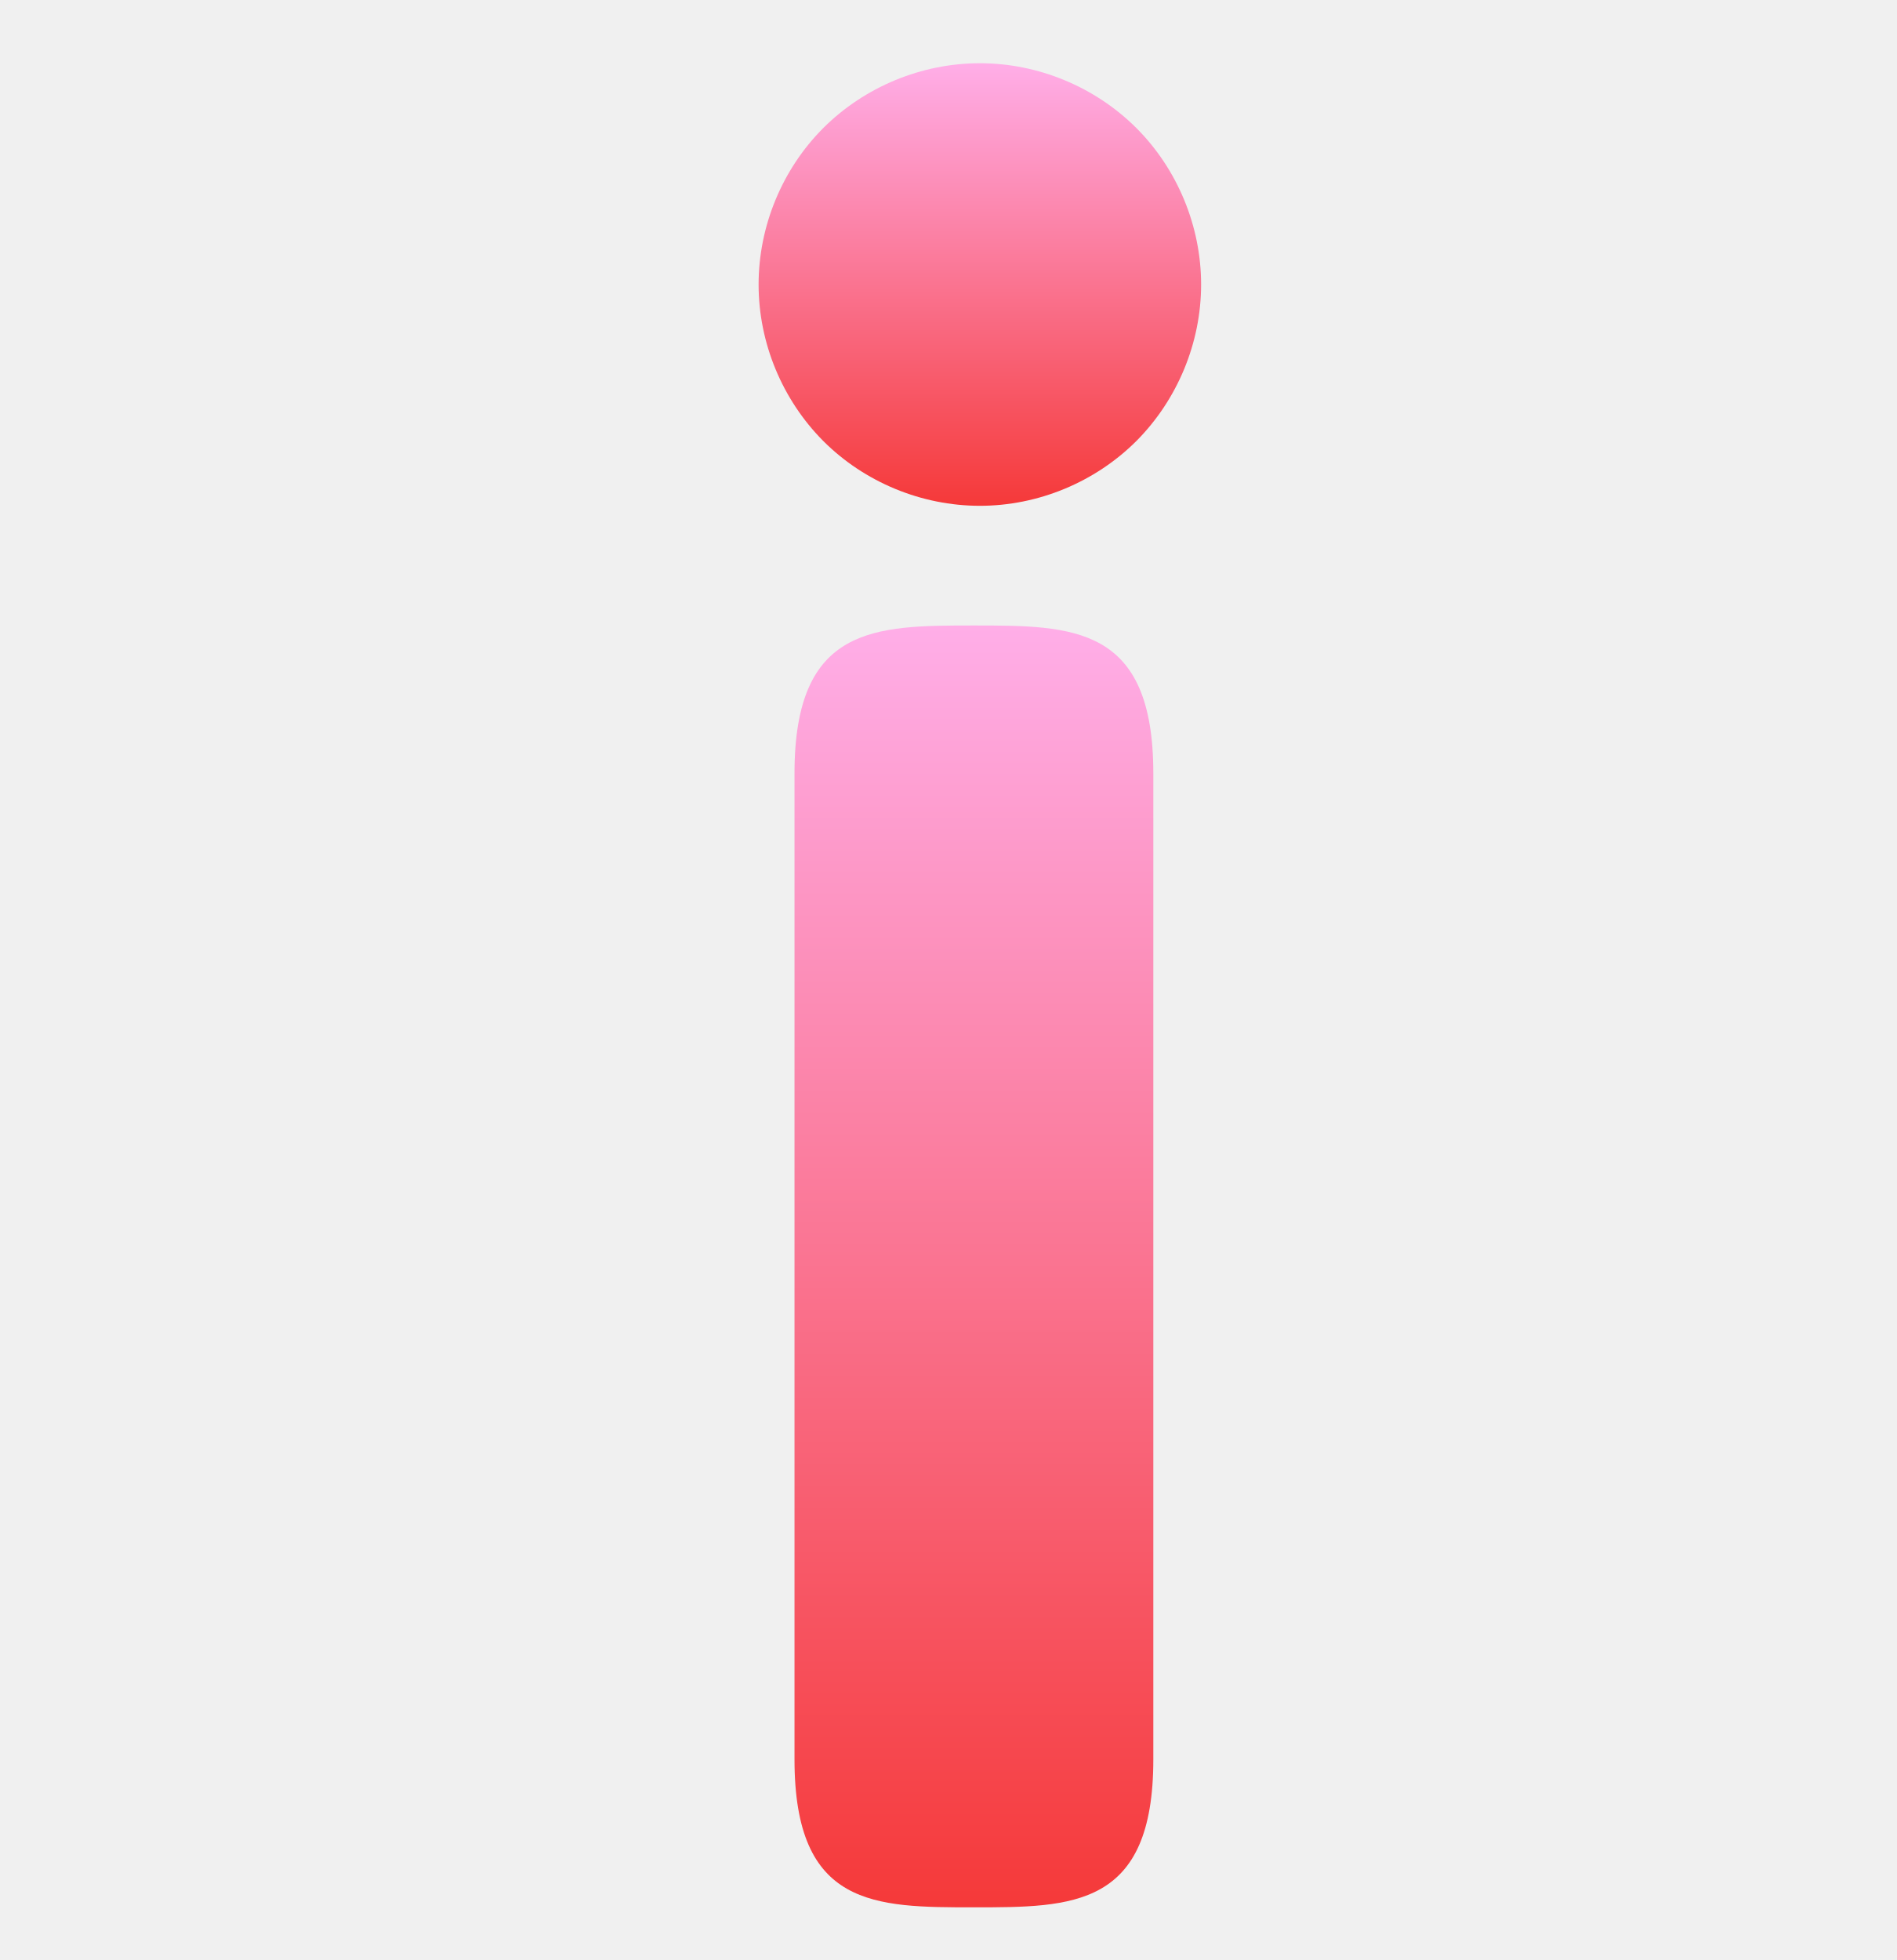
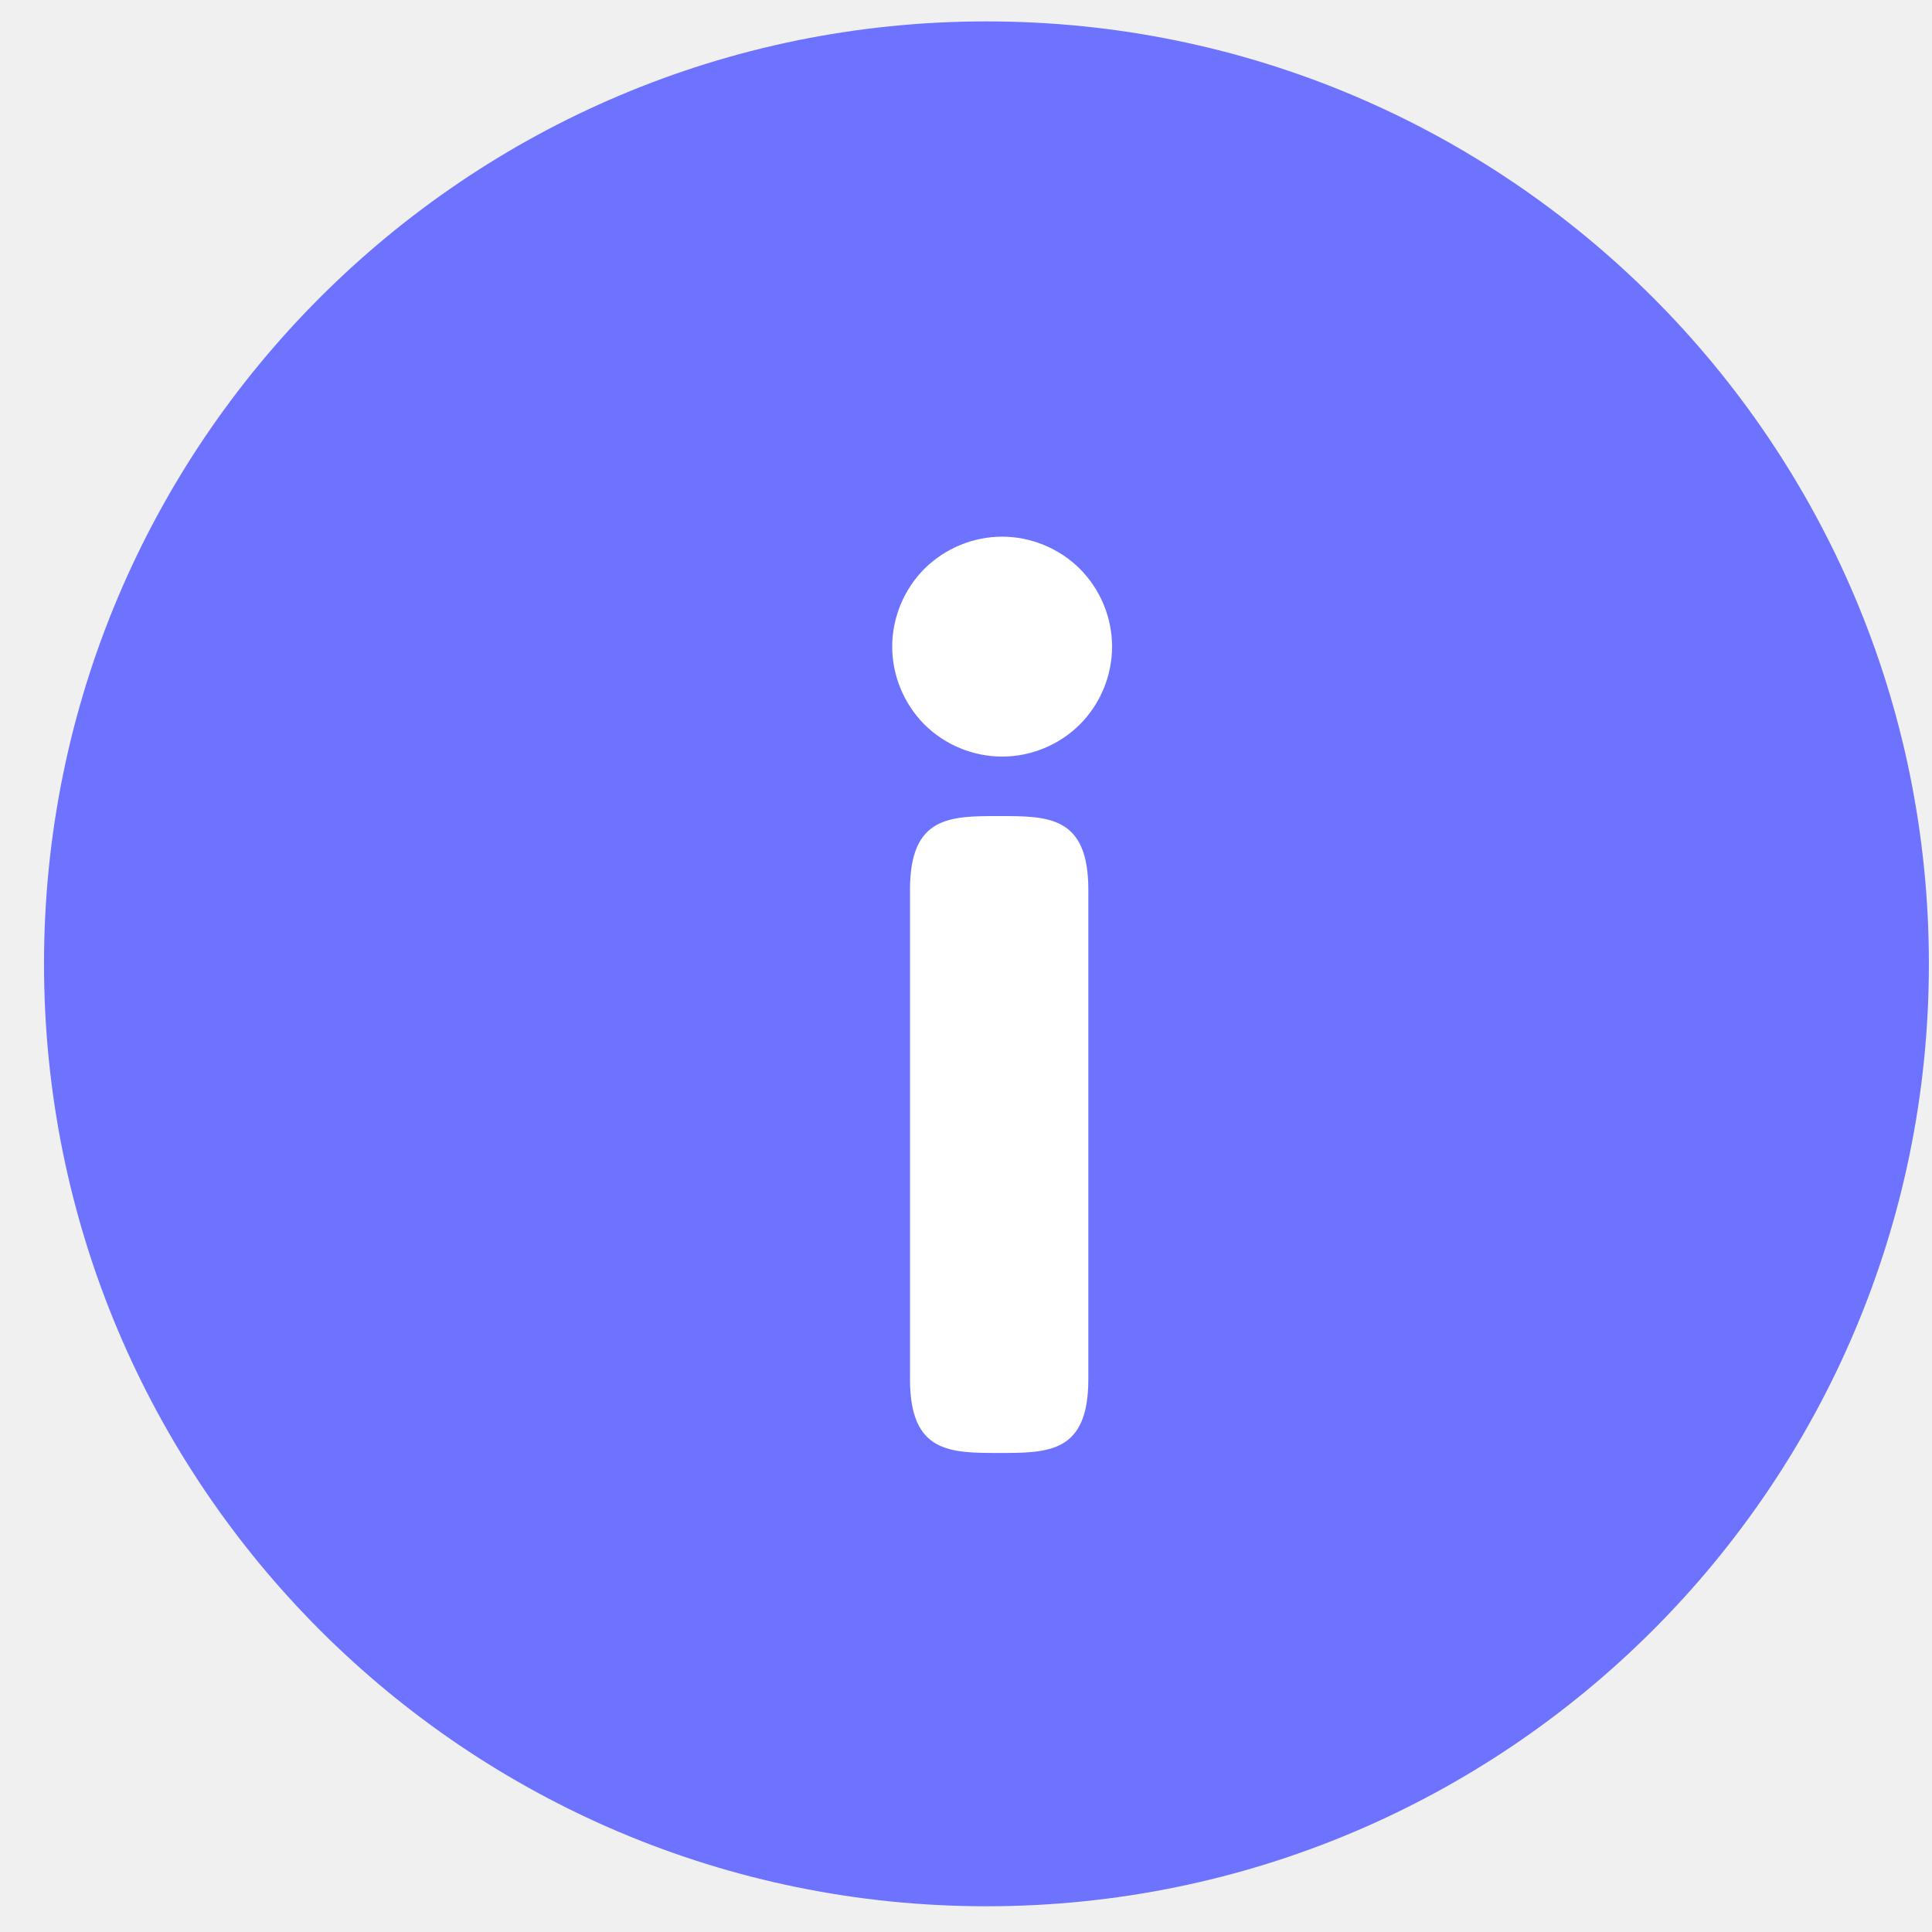
- <svg xmlns="http://www.w3.org/2000/svg" width="30" height="31" viewBox="0 0 30 31" fill="none">
-   <path d="M15.406 9.893C13.838 9.893 12.568 9.893 12.568 12.232V27.828C12.568 30.167 13.838 30.167 15.406 30.167C16.973 30.167 18.244 30.167 18.244 27.828V12.232C18.244 9.893 16.973 9.893 15.406 9.893Z" fill="url(#paint0_linear_1252_162)" />
-   <path d="M15.5 1C14.578 1 13.677 1.373 13.024 2.024C12.373 2.675 12 3.578 12 4.5C12 5.422 12.373 6.322 13.024 6.976C13.675 7.627 14.578 8 15.5 8C16.422 8 17.322 7.627 17.975 6.976C18.626 6.322 19 5.422 19 4.5C19 3.578 18.626 2.675 17.975 2.024C17.322 1.373 16.422 1 15.5 1Z" fill="url(#paint1_linear_1252_162)" />
-   <defs>
-     <linearGradient id="paint0_linear_1252_162" x1="15.406" y1="9.893" x2="15.406" y2="30.167" gradientUnits="userSpaceOnUse">
-       <stop stop-color="#FFAEE8" />
-       <stop offset="1" stop-color="#F53939" />
-     </linearGradient>
-     <linearGradient id="paint1_linear_1252_162" x1="15.5" y1="1" x2="15.5" y2="8" gradientUnits="userSpaceOnUse">
-       <stop stop-color="#FFAEE8" />
-       <stop offset="1" stop-color="#F53939" />
-     </linearGradient>
-   </defs>
+ <svg xmlns="http://www.w3.org/2000/svg" width="41" height="41" viewBox="0 0 41 41" fill="none">
+   <circle cx="20.934" cy="20.454" r="20" fill="#6D73FF" />
+   <path d="M21.204 17.318C20.16 17.318 19.312 17.318 19.312 18.877V29.274C19.312 30.834 20.16 30.834 21.204 30.834C22.249 30.834 23.096 30.834 23.096 29.274V18.877C23.096 17.318 22.249 17.318 21.204 17.318Z" fill="white" />
+   <path d="M21.267 11.389C20.652 11.389 20.052 11.638 19.616 12.072C19.183 12.506 18.934 13.108 18.934 13.723C18.934 14.337 19.183 14.938 19.616 15.373C20.05 15.807 20.652 16.056 21.267 16.056C21.881 16.056 22.482 15.807 22.917 15.373C23.351 14.938 23.6 14.337 23.6 13.723C23.6 13.108 23.351 12.506 22.917 12.072C22.482 11.638 21.881 11.389 21.267 11.389Z" fill="white" />
</svg>
